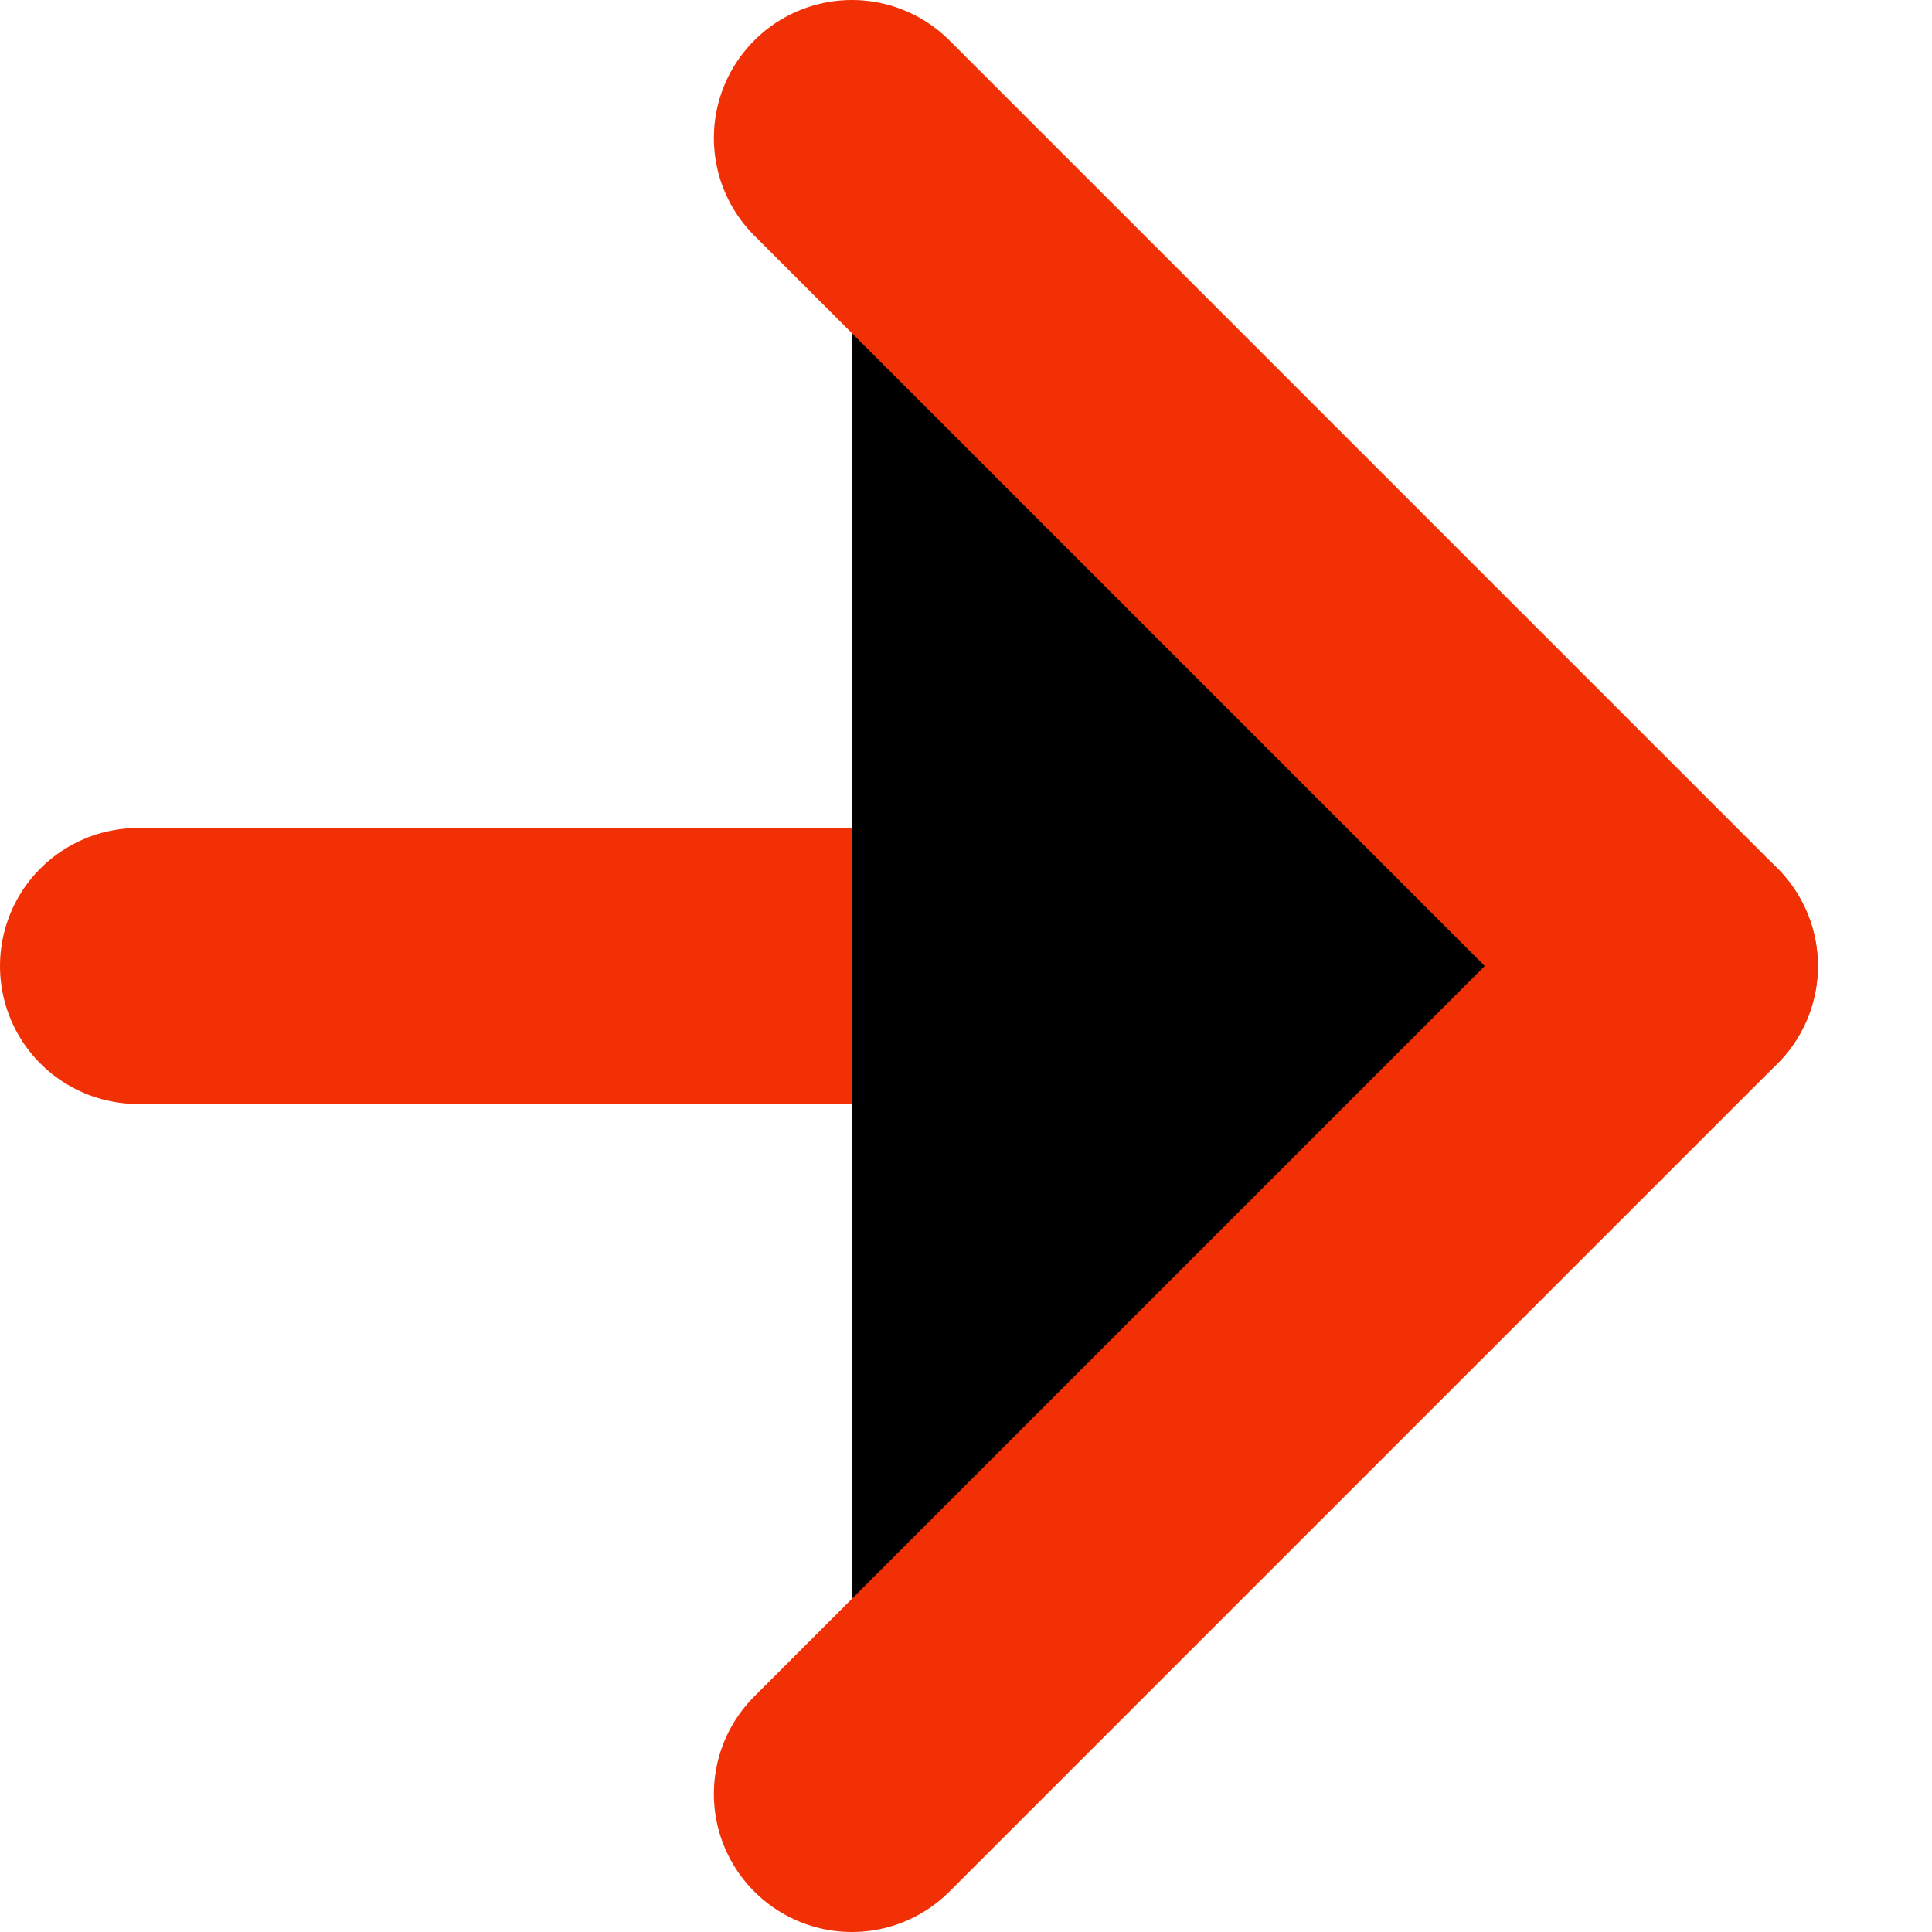
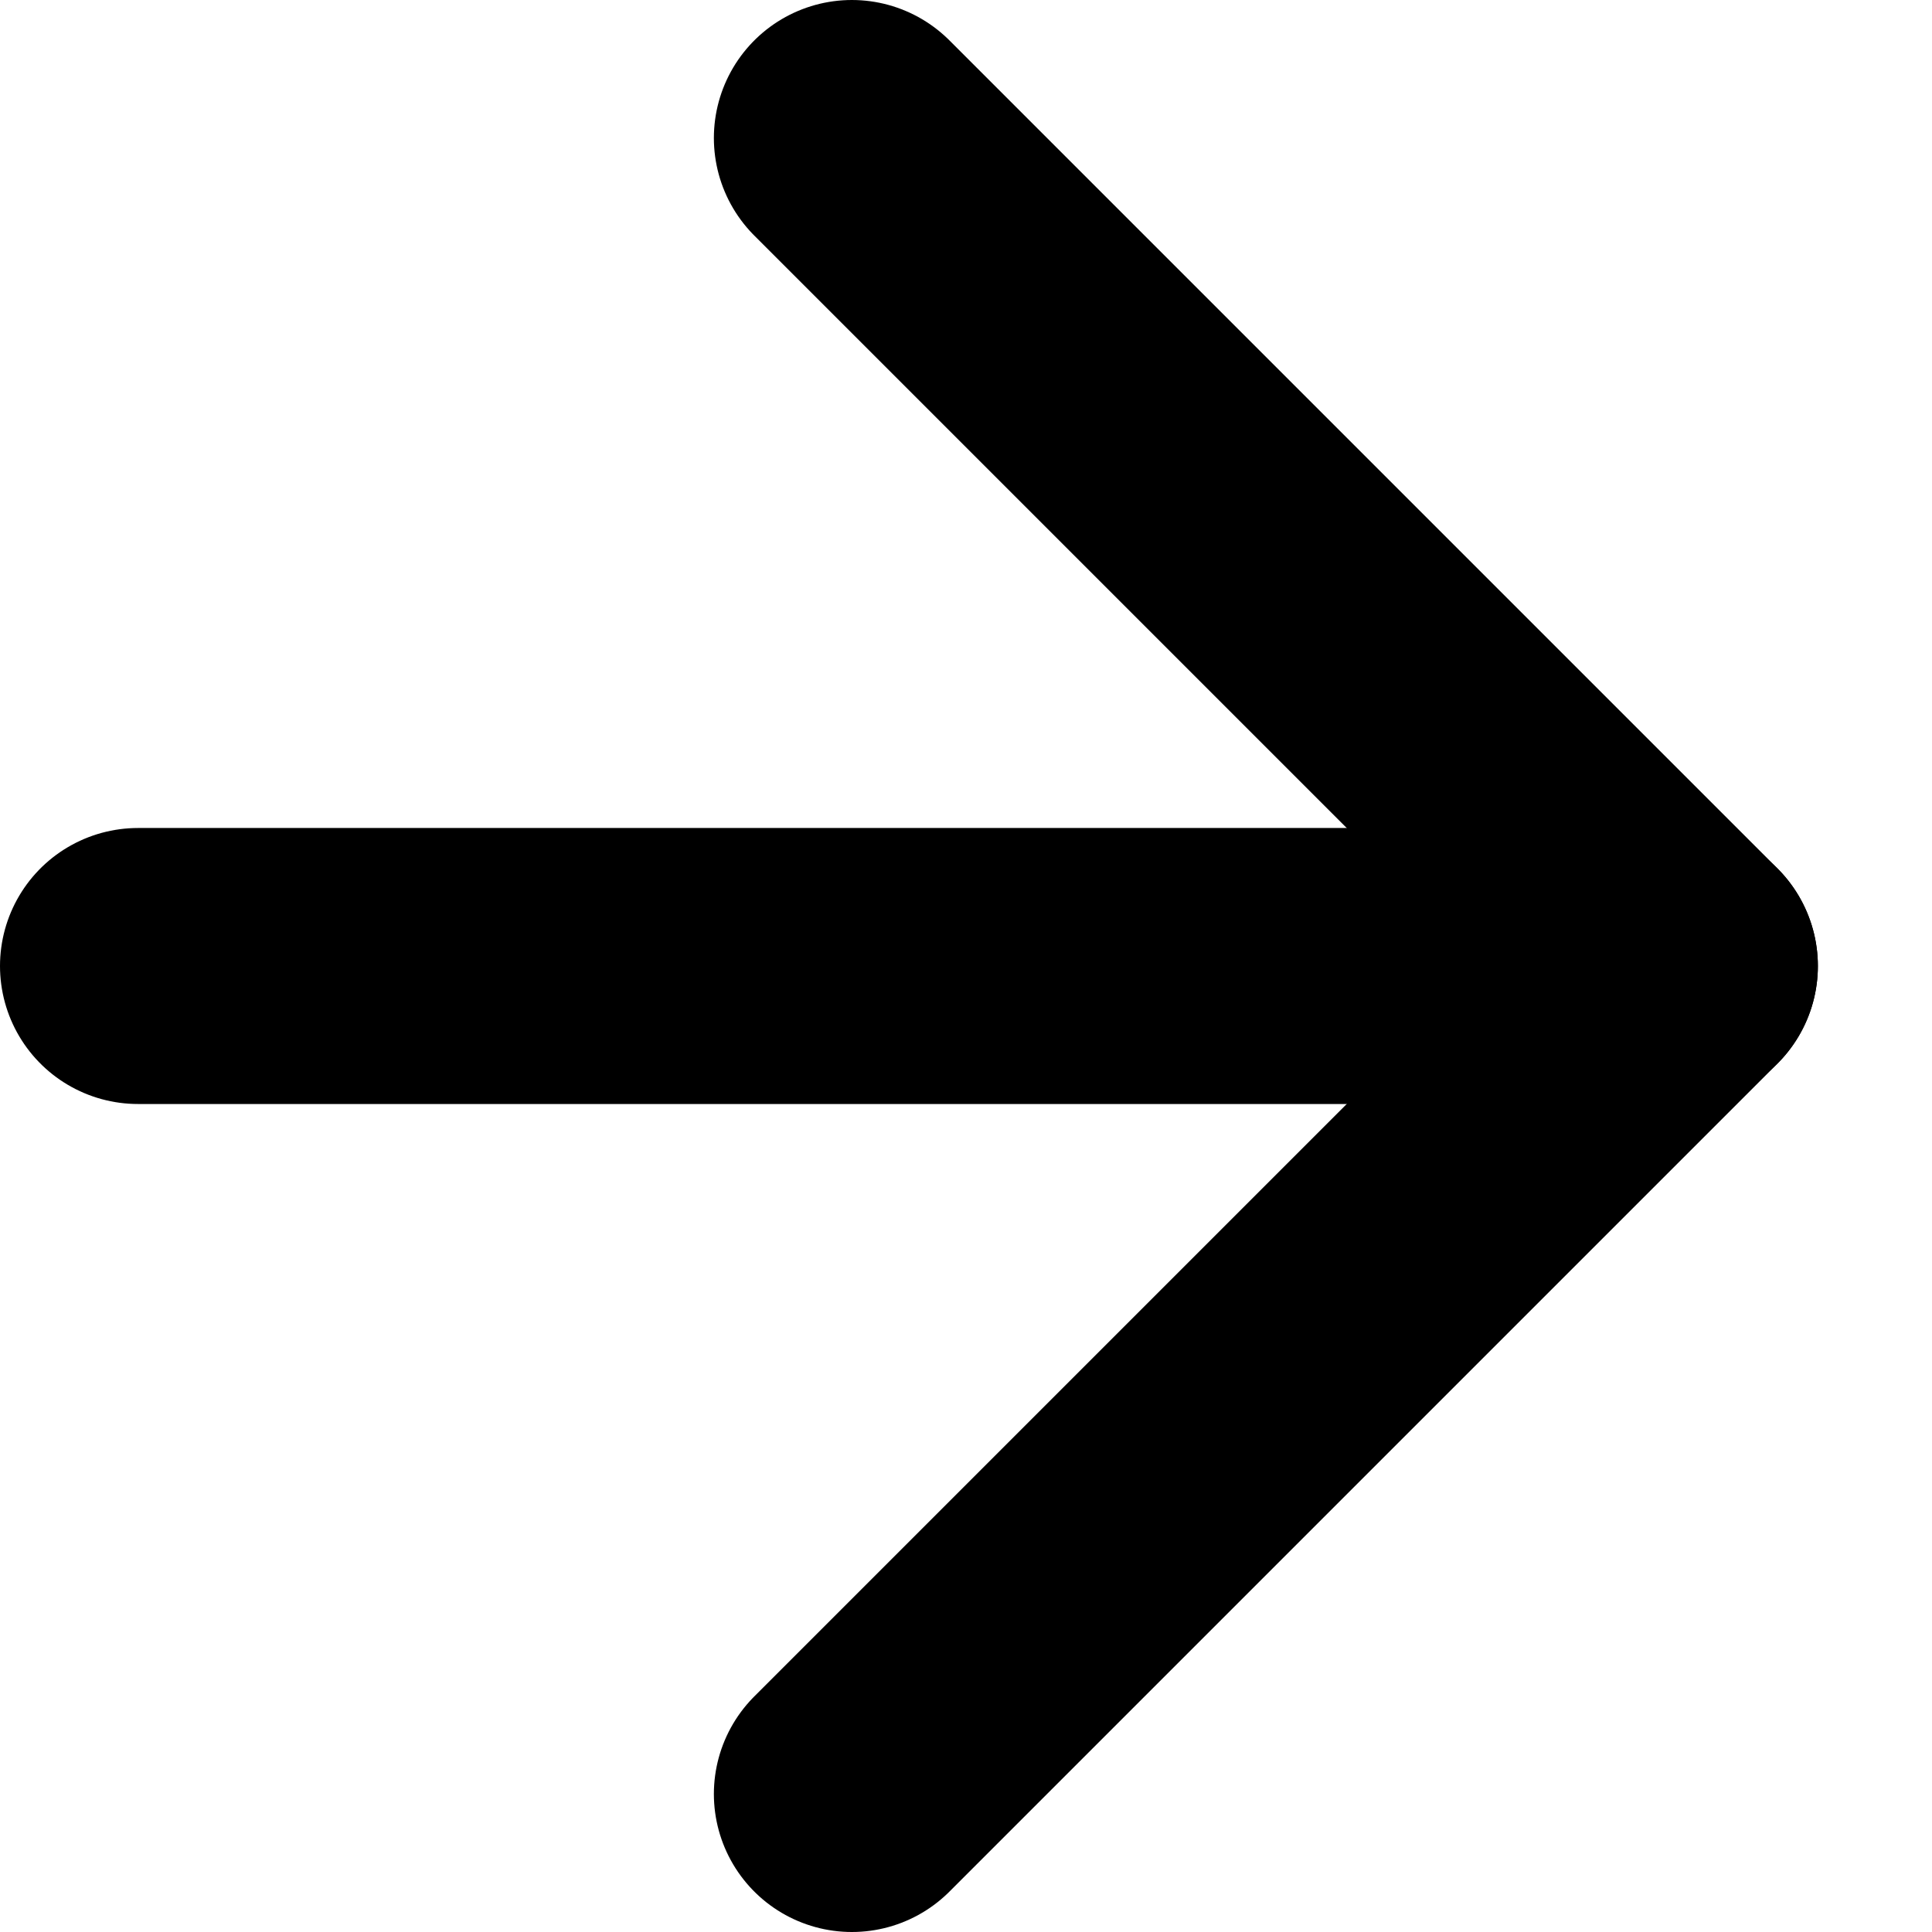
- <svg xmlns="http://www.w3.org/2000/svg" width="14" height="14" viewBox="0 0 14 14" fill="currentColor">
-   <path d="M1 7H12.173" stroke="#F23005" stroke-width="2" stroke-miterlimit="10" stroke-linecap="round" stroke-linejoin="round" />
-   <path d="M6.173 1L12.173 7L6.173 13" stroke="#F23005" stroke-width="2" stroke-miterlimit="10" stroke-linecap="round" stroke-linejoin="round" />
+ <svg xmlns="http://www.w3.org/2000/svg" width="14" height="14" viewBox="0 0 14 14" fill="transparent">
+   <path d="M1 7H12.173" stroke="currentColor" stroke-width="2" stroke-miterlimit="10" stroke-linecap="round" stroke-linejoin="round" />
+   <path d="M6.173 1L12.173 7L6.173 13" stroke="currentColor" stroke-width="2" stroke-miterlimit="10" stroke-linecap="round" stroke-linejoin="round" />
</svg>
